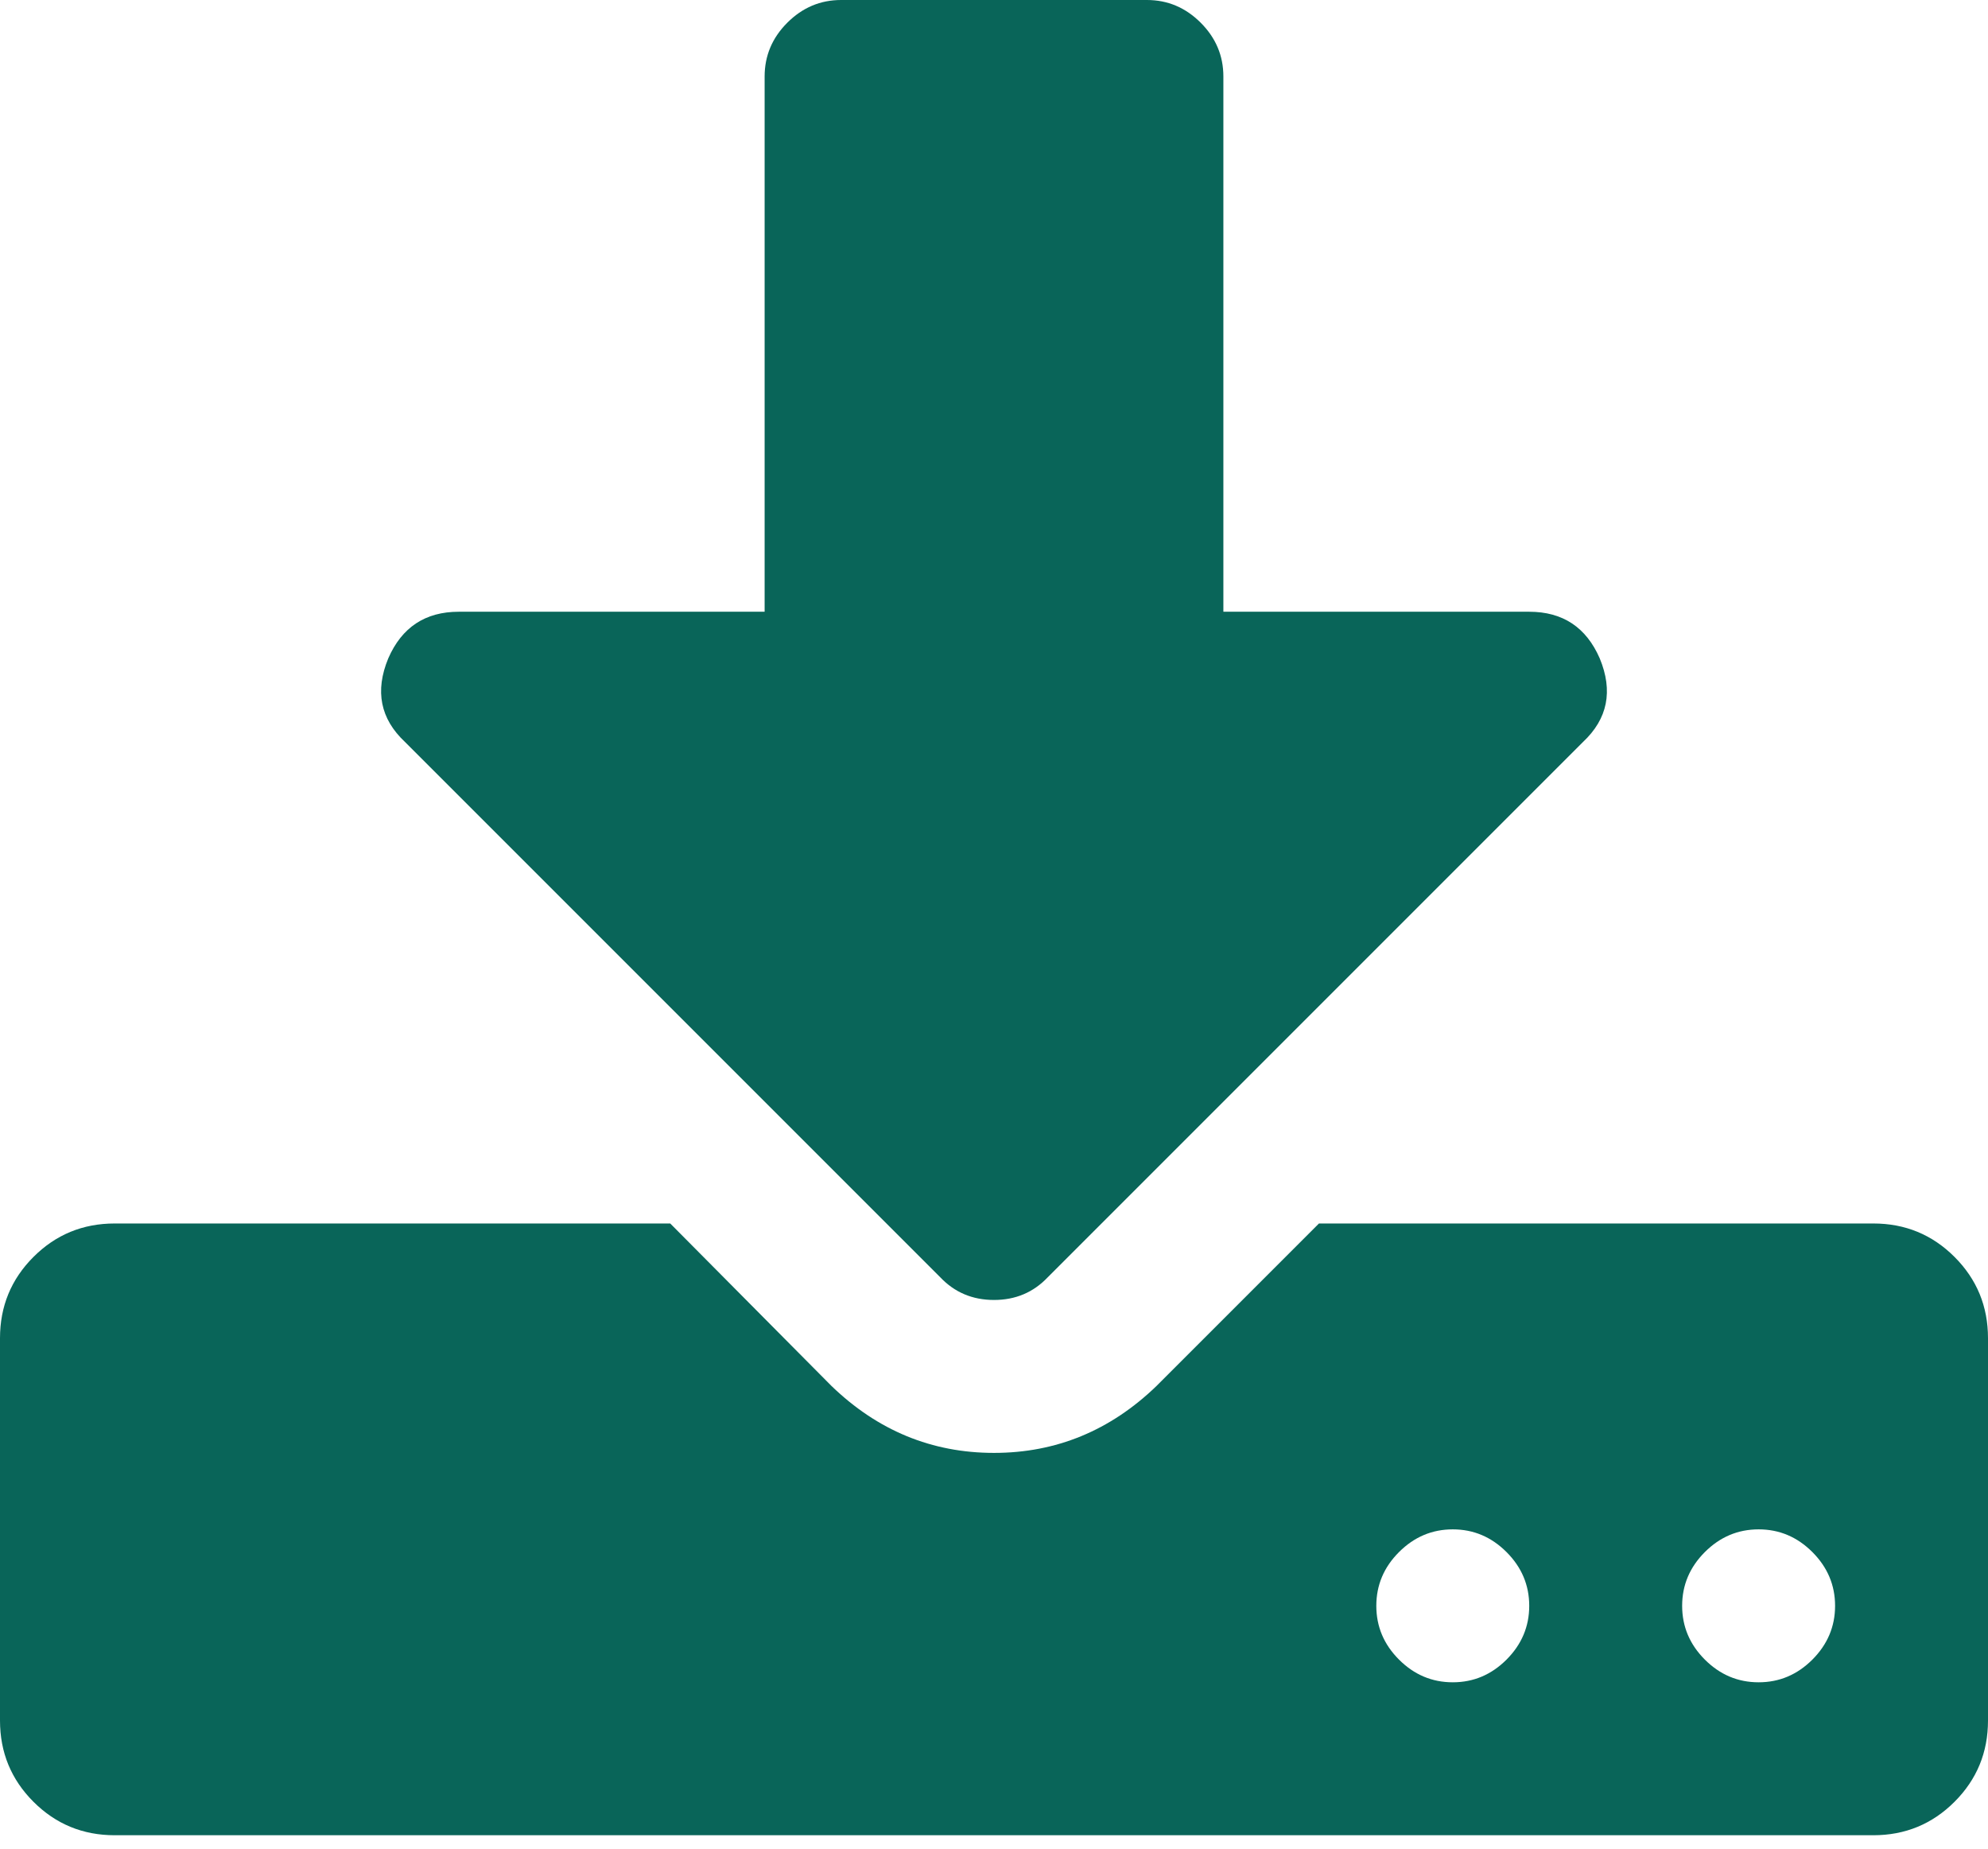
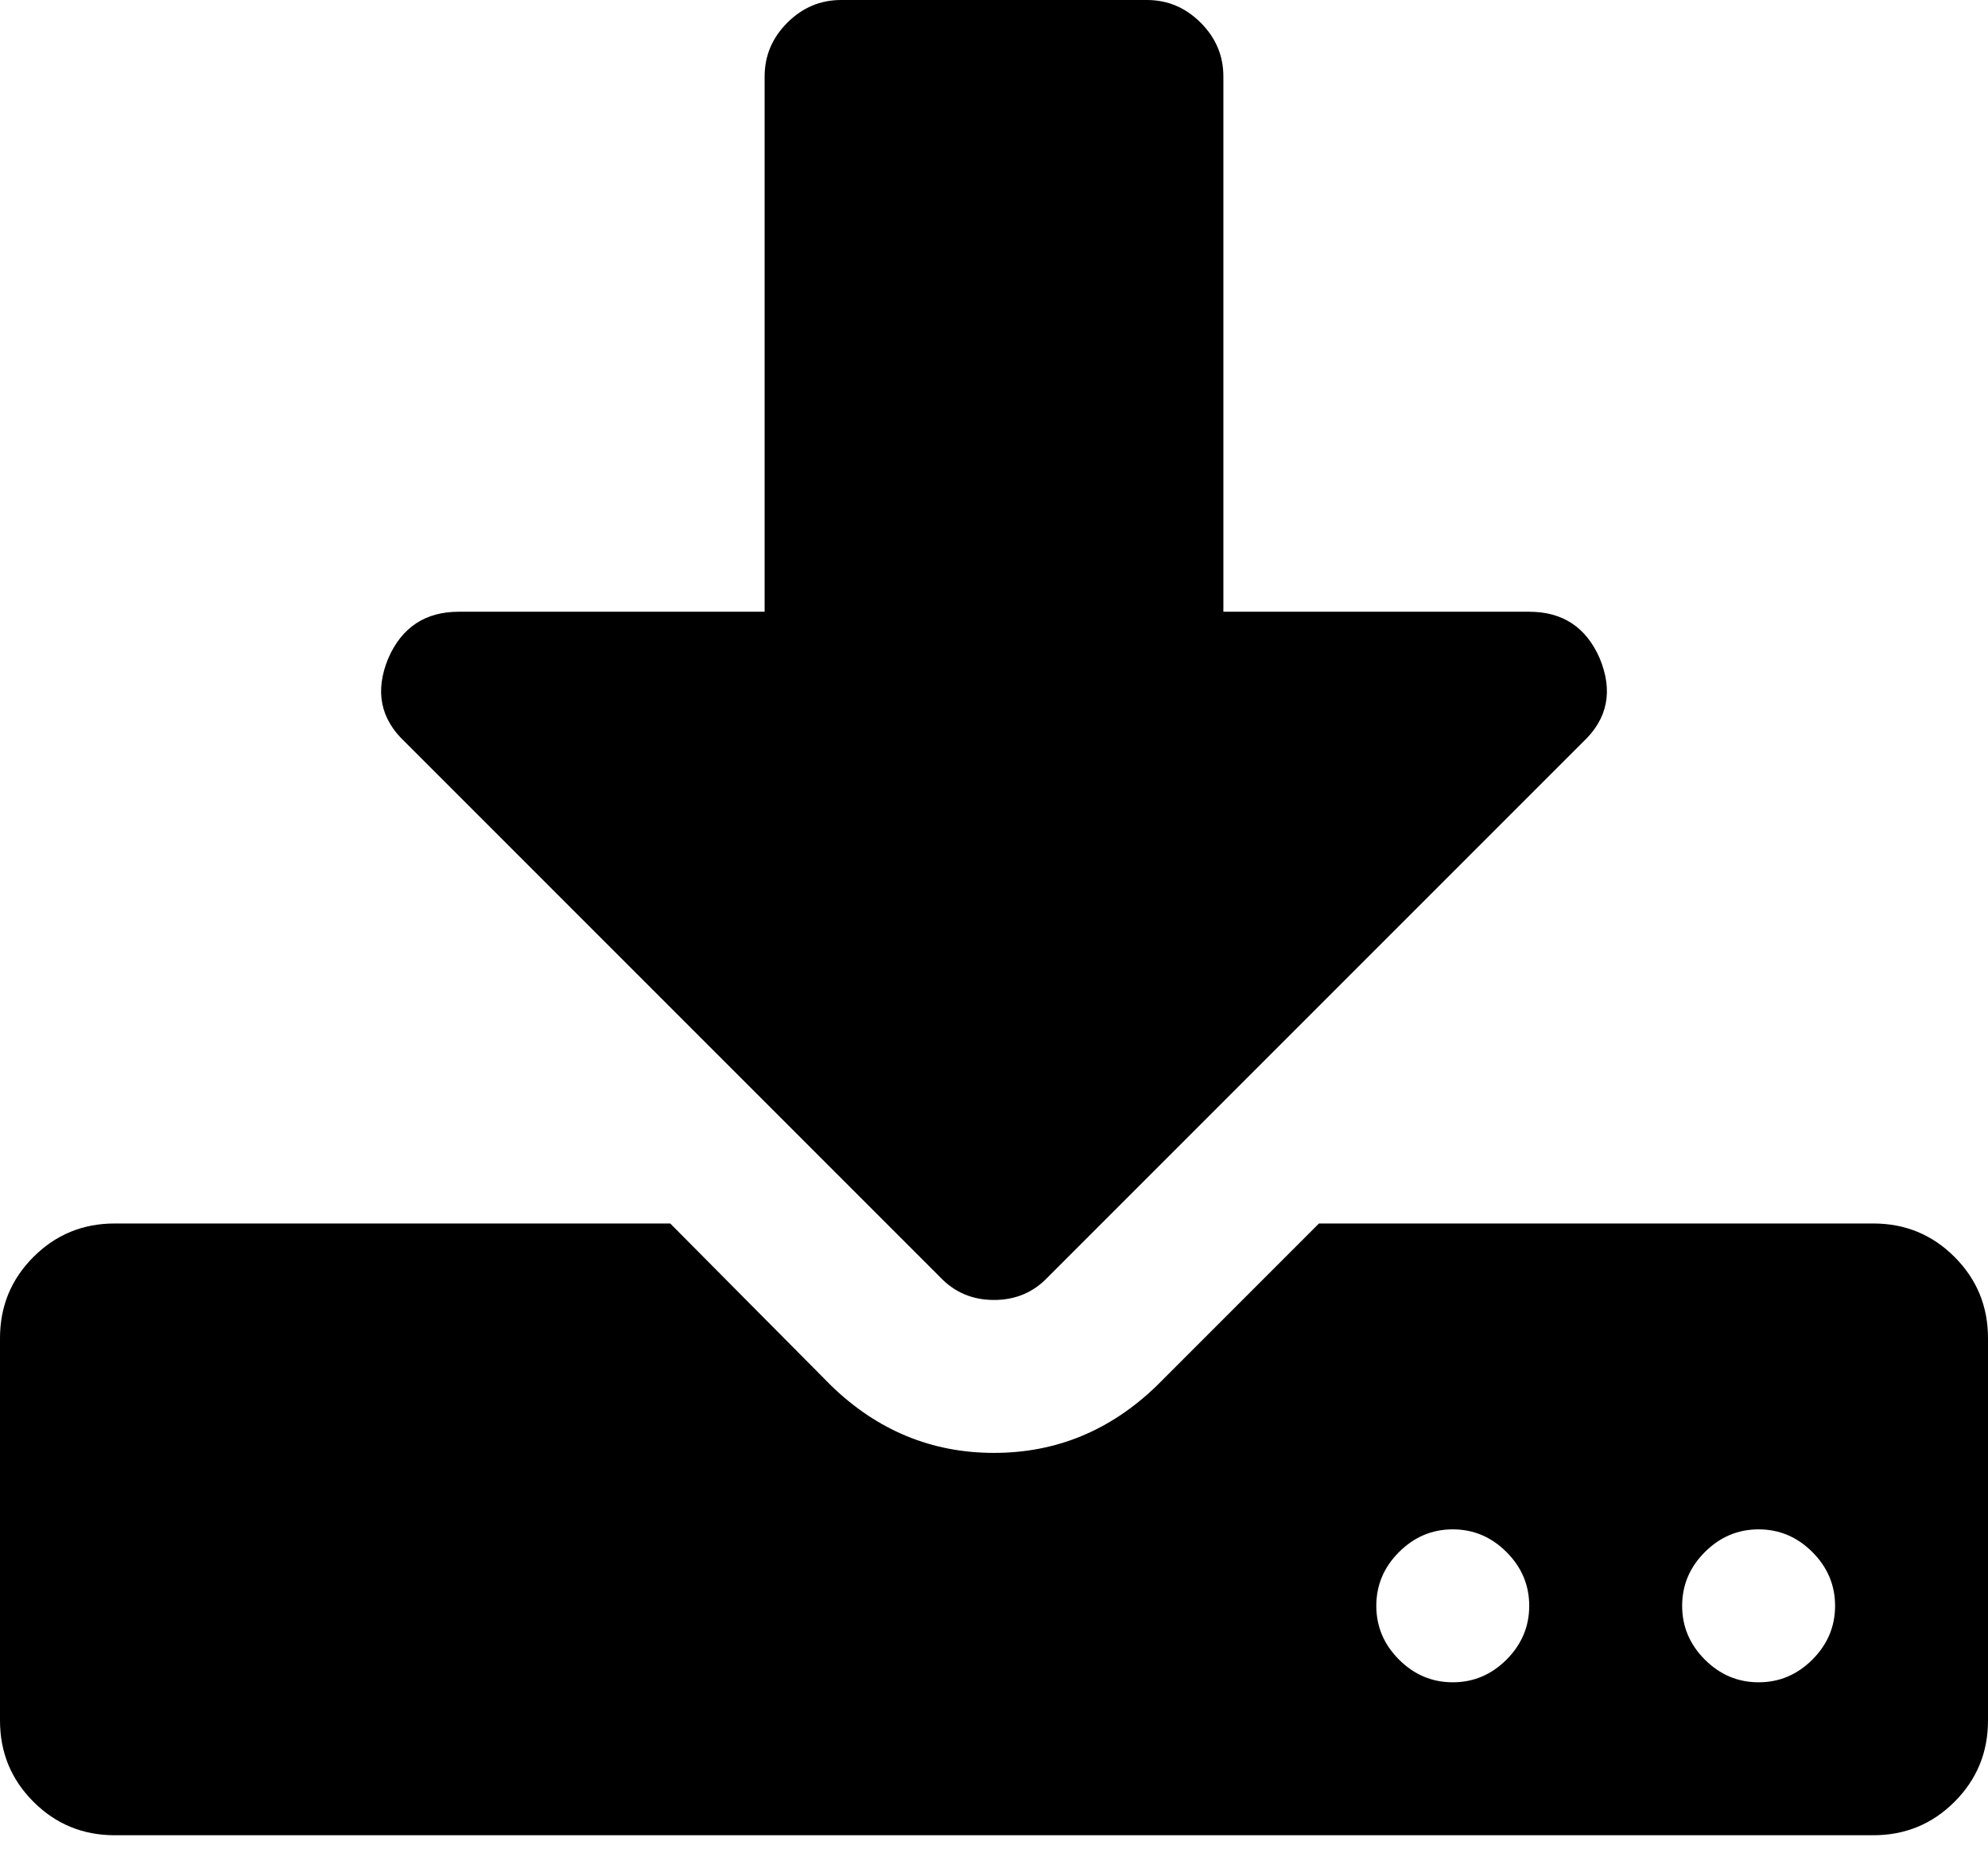
<svg xmlns="http://www.w3.org/2000/svg" width="100px" height="93px" viewBox="0 0 100 93" version="1.1">
  <defs />
-   <g id="Page-1" stroke="none" stroke-width="1" fill="none" fill-rule="evenodd">
-     <g id="icon-download" fill="#096559">
-       <path d="M76.923,80.769 C76.923,79.728 76.542,78.826 75.781,78.065 C75.02,77.304 74.119,76.923 73.077,76.923 C72.035,76.923 71.134,77.304 70.373,78.065 C69.611,78.826 69.231,79.728 69.231,80.769 C69.231,81.811 69.611,82.712 70.373,83.474 C71.134,84.235 72.035,84.615 73.077,84.615 C74.119,84.615 75.02,84.235 75.781,83.474 C76.542,82.712 76.923,81.811 76.923,80.769 Z M92.308,80.769 C92.308,79.728 91.927,78.826 91.166,78.065 C90.405,77.304 89.503,76.923 88.462,76.923 C87.42,76.923 86.518,77.304 85.757,78.065 C84.996,78.826 84.615,79.728 84.615,80.769 C84.615,81.811 84.996,82.712 85.757,83.474 C86.518,84.235 87.42,84.615 88.462,84.615 C89.503,84.615 90.405,84.235 91.166,83.474 C91.927,82.712 92.308,81.811 92.308,80.769 Z M100,67.308 L100,86.538 C100,88.141 99.439,89.503 98.317,90.625 C97.196,91.747 95.833,92.308 94.231,92.308 L5.769,92.308 C4.167,92.308 2.804,91.747 1.683,90.625 C0.561,89.503 0,88.141 0,86.538 L0,67.308 C0,65.705 0.561,64.343 1.683,63.221 C2.804,62.099 4.167,61.538 5.769,61.538 L33.714,61.538 L41.827,69.712 C44.151,71.955 46.875,73.077 50,73.077 C53.125,73.077 55.849,71.955 58.173,69.712 L66.346,61.538 L94.231,61.538 C95.833,61.538 97.196,62.099 98.317,63.221 C99.439,64.343 100,65.705 100,67.308 Z M80.469,33.113 C81.15,34.756 80.869,36.158 79.627,37.32 L52.704,64.243 C51.983,65.004 51.082,65.385 50,65.385 C48.918,65.385 48.017,65.004 47.296,64.243 L20.373,37.32 C19.131,36.158 18.85,34.756 19.531,33.113 C20.212,31.55 21.394,30.769 23.077,30.769 L38.462,30.769 L38.462,3.846 C38.462,2.804 38.842,1.903 39.603,1.142 C40.365,0.381 41.266,0 42.308,0 L57.692,0 C58.734,0 59.635,0.381 60.397,1.142 C61.158,1.903 61.538,2.804 61.538,3.846 L61.538,30.769 L76.923,30.769 C78.606,30.769 79.788,31.55 80.469,33.113 Z" id="Shape" />
-     </g>
+   <g id="svg-download">
+     <path d="M76.923,80.769 C76.923,79.728 76.542,78.826 75.781,78.065 C75.02,77.304 74.119,76.923 73.077,76.923 C72.035,76.923 71.134,77.304 70.373,78.065 C69.611,78.826 69.231,79.728 69.231,80.769 C69.231,81.811 69.611,82.712 70.373,83.474 C71.134,84.235 72.035,84.615 73.077,84.615 C74.119,84.615 75.02,84.235 75.781,83.474 C76.542,82.712 76.923,81.811 76.923,80.769 Z M92.308,80.769 C92.308,79.728 91.927,78.826 91.166,78.065 C90.405,77.304 89.503,76.923 88.462,76.923 C87.42,76.923 86.518,77.304 85.757,78.065 C84.996,78.826 84.615,79.728 84.615,80.769 C84.615,81.811 84.996,82.712 85.757,83.474 C86.518,84.235 87.42,84.615 88.462,84.615 C89.503,84.615 90.405,84.235 91.166,83.474 C91.927,82.712 92.308,81.811 92.308,80.769 Z M100,67.308 L100,86.538 C100,88.141 99.439,89.503 98.317,90.625 C97.196,91.747 95.833,92.308 94.231,92.308 L5.769,92.308 C4.167,92.308 2.804,91.747 1.683,90.625 C0.561,89.503 0,88.141 0,86.538 L0,67.308 C0,65.705 0.561,64.343 1.683,63.221 C2.804,62.099 4.167,61.538 5.769,61.538 L33.714,61.538 L41.827,69.712 C44.151,71.955 46.875,73.077 50,73.077 C53.125,73.077 55.849,71.955 58.173,69.712 L66.346,61.538 L94.231,61.538 C95.833,61.538 97.196,62.099 98.317,63.221 C99.439,64.343 100,65.705 100,67.308 Z M80.469,33.113 C81.15,34.756 80.869,36.158 79.627,37.32 L52.704,64.243 C51.983,65.004 51.082,65.385 50,65.385 C48.918,65.385 48.017,65.004 47.296,64.243 L20.373,37.32 C19.131,36.158 18.85,34.756 19.531,33.113 C20.212,31.55 21.394,30.769 23.077,30.769 L38.462,30.769 L38.462,3.846 C38.462,2.804 38.842,1.903 39.603,1.142 C40.365,0.381 41.266,0 42.308,0 L57.692,0 C58.734,0 59.635,0.381 60.397,1.142 C61.158,1.903 61.538,2.804 61.538,3.846 L61.538,30.769 L76.923,30.769 C78.606,30.769 79.788,31.55 80.469,33.113 Z" id="Shape" />
  </g>
</svg>
